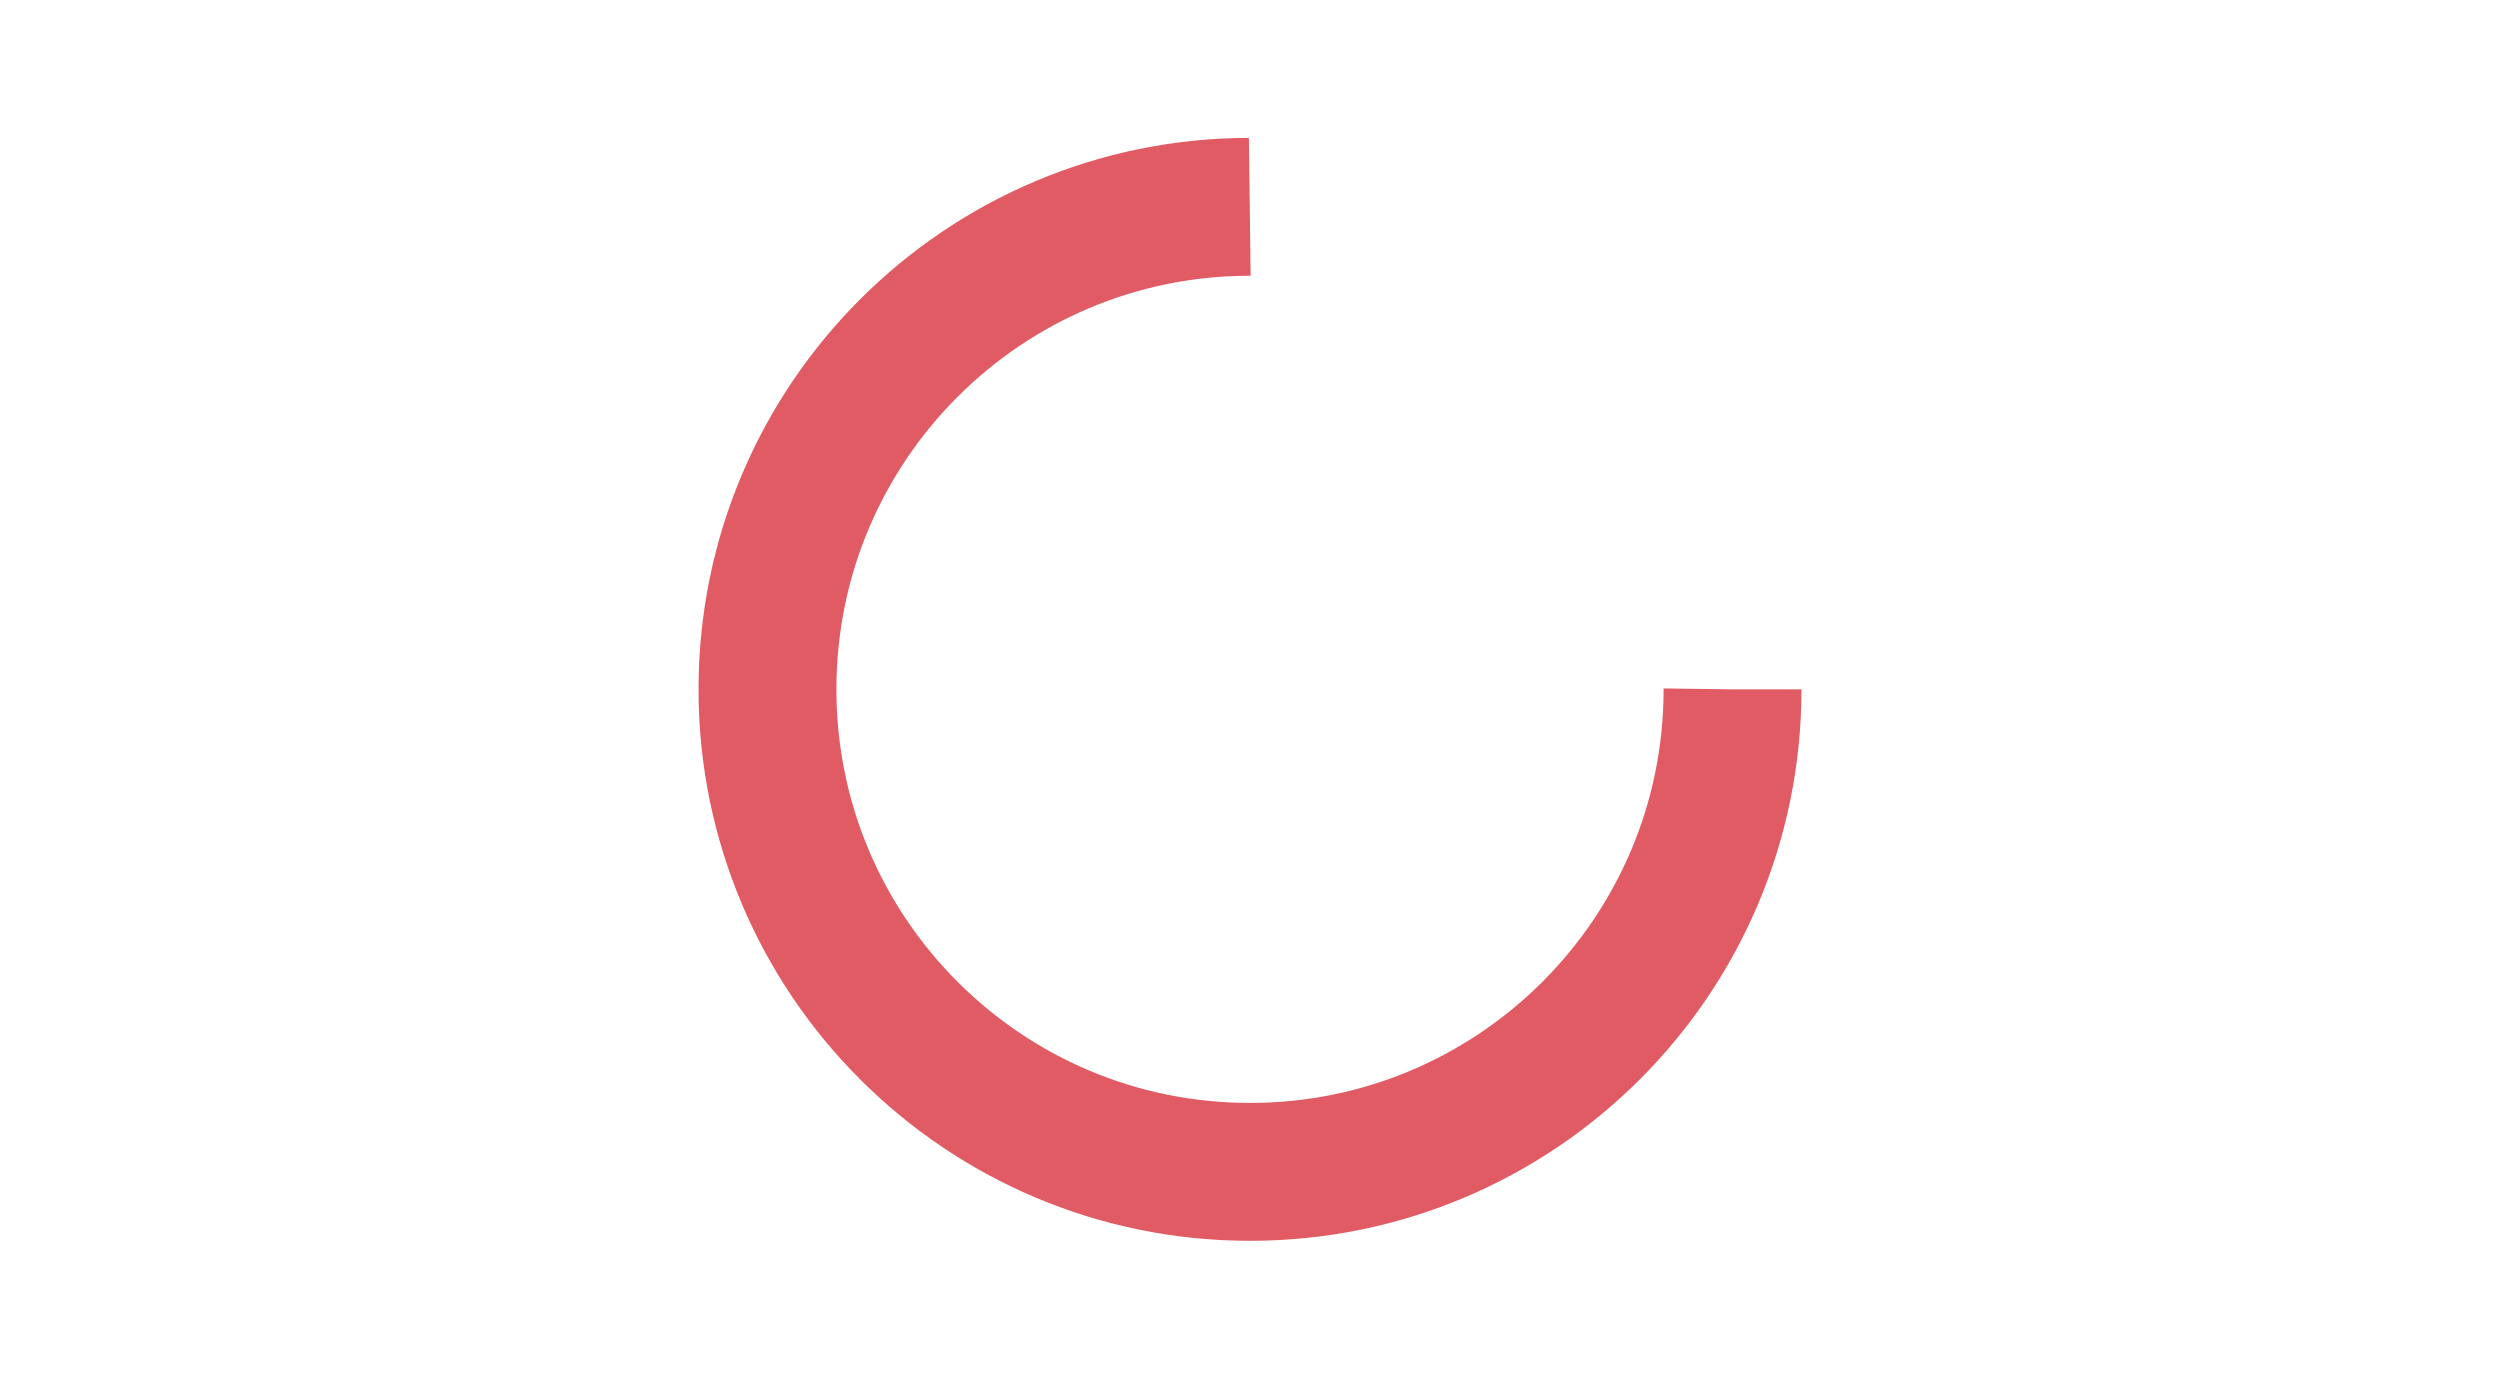
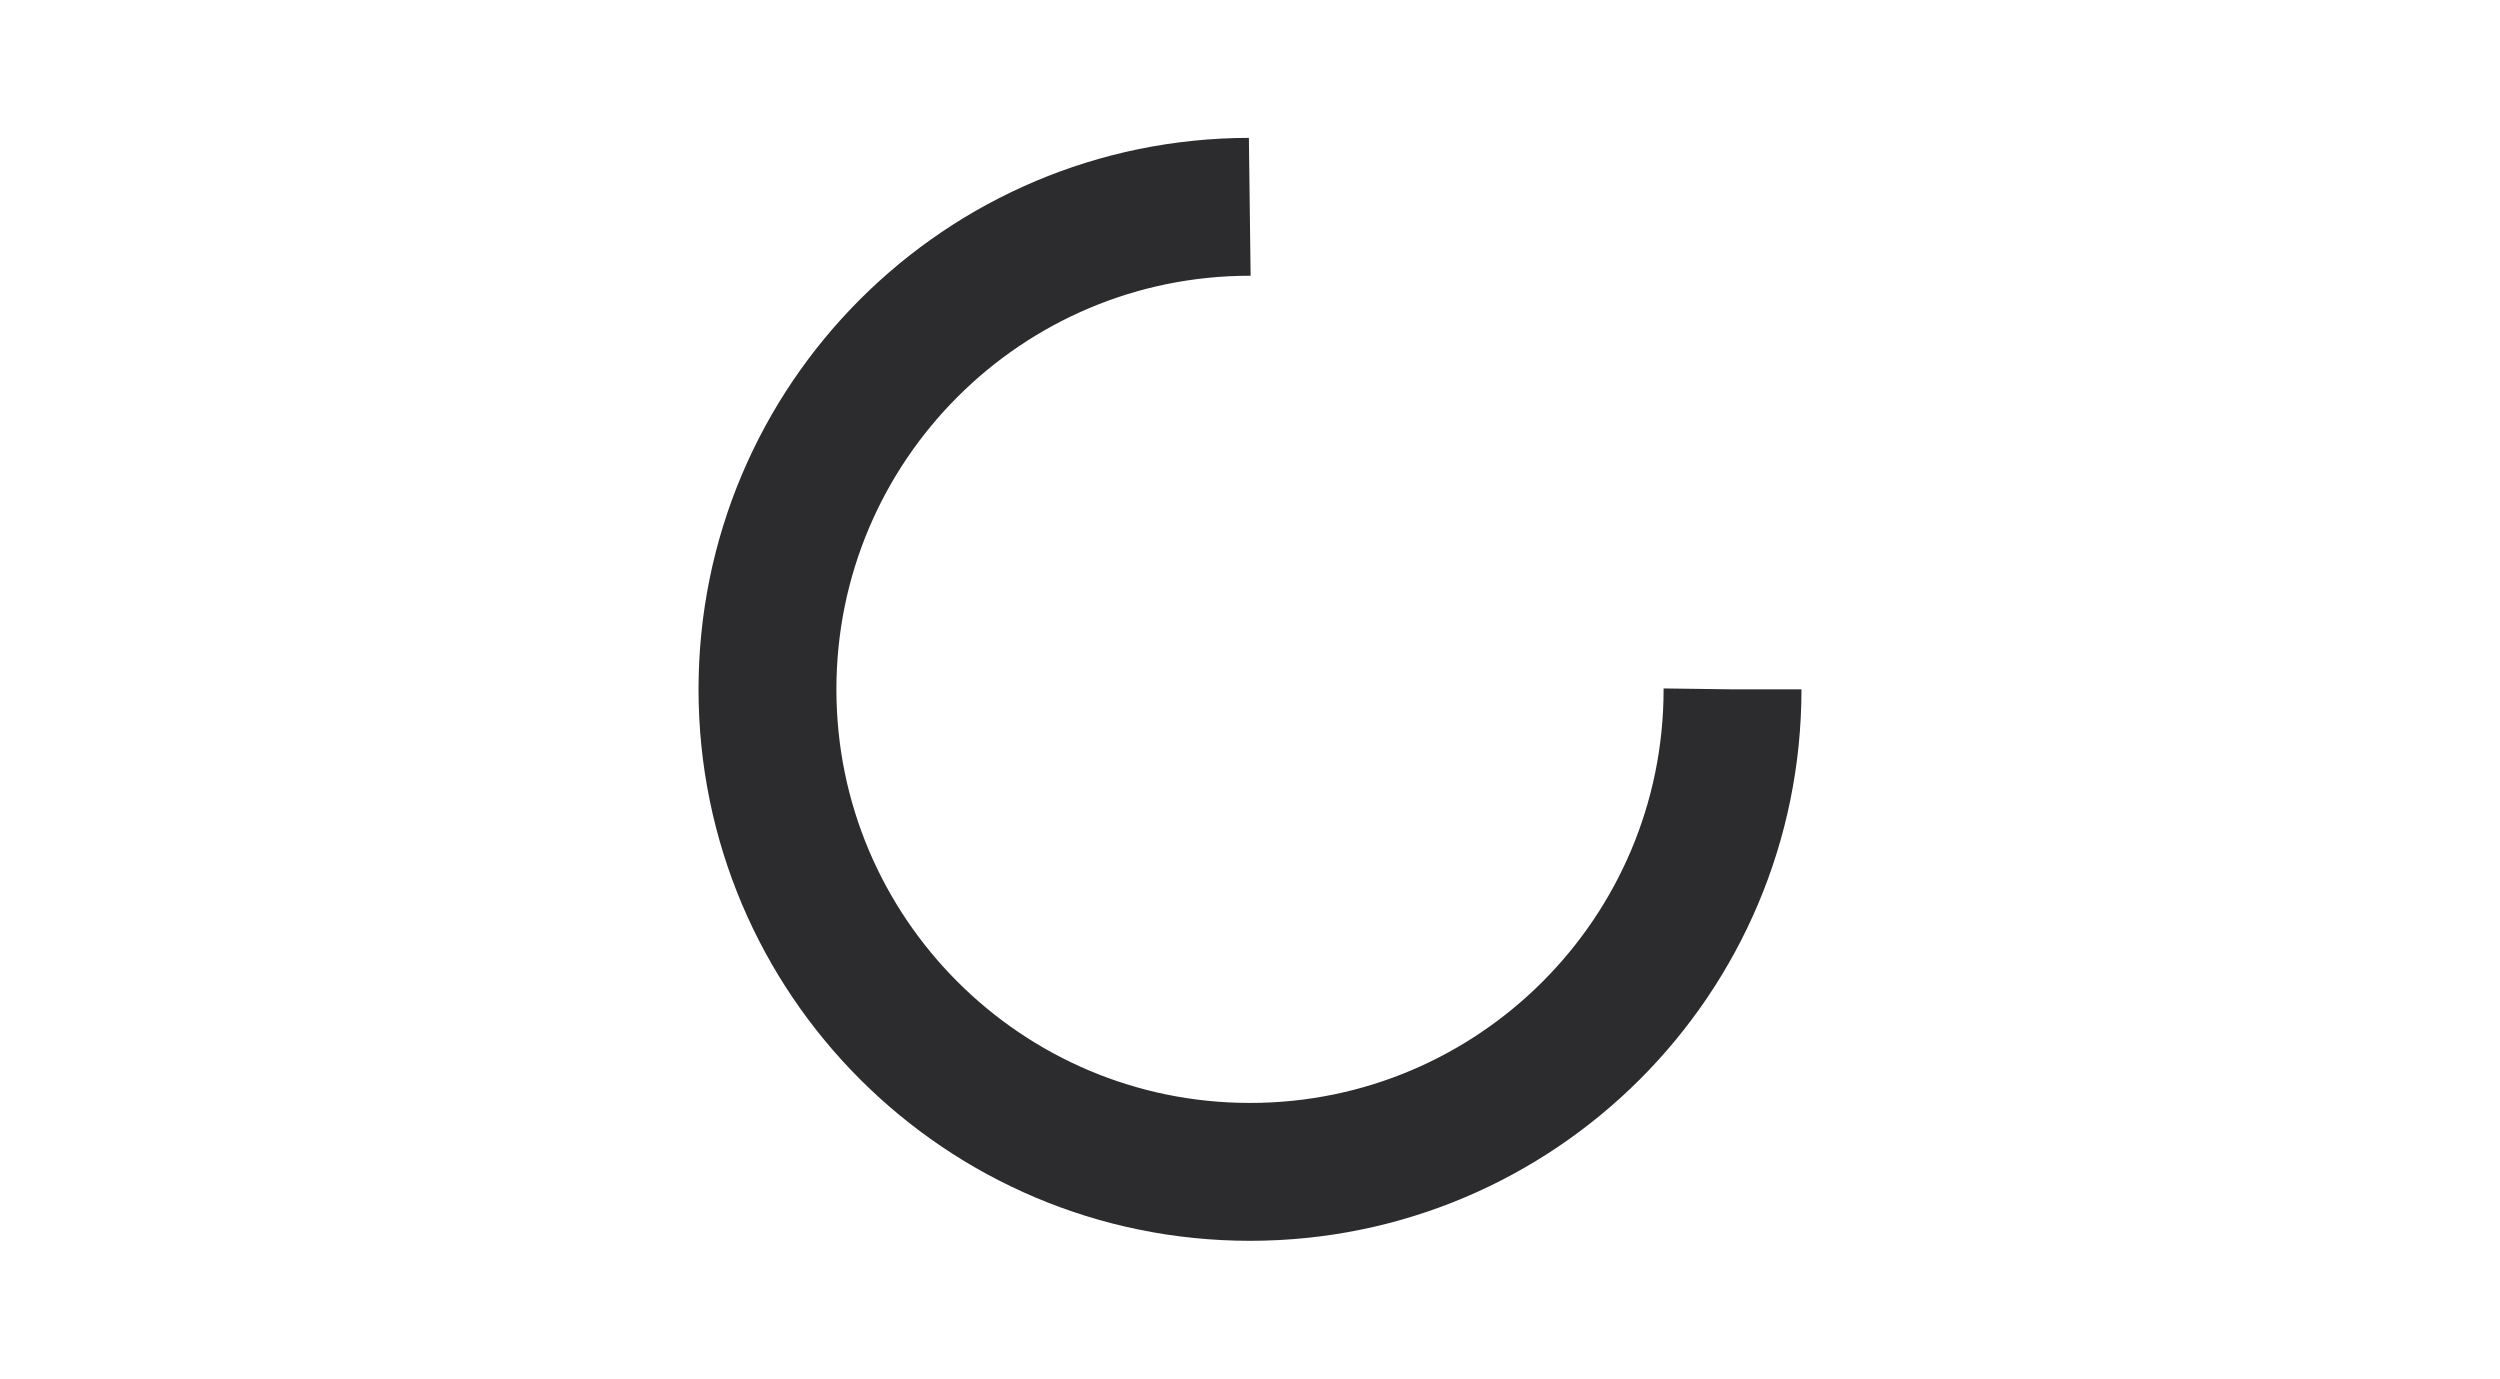
<svg xmlns="http://www.w3.org/2000/svg" style="margin: auto; background: rgb(255, 255, 255); display: block; shape-rendering: auto;" width="272px" height="150px" viewBox="0 0 100 100" preserveAspectRatio="xMidYMid">
-   <circle cx="50" cy="50" fill="none" stroke="#e15b64" stroke-width="10" r="35" stroke-dasharray="164.934 56.978">
+   <circle cx="50" cy="50" fill="none" stroke="#2C2C2E" stroke-width="10" r="35" stroke-dasharray="164.934 56.978">
    <animateTransform attributeName="transform" type="rotate" repeatCount="indefinite" dur="1s" values="0 50 50;360 50 50" keyTimes="0;1" />
  </circle>
</svg>
